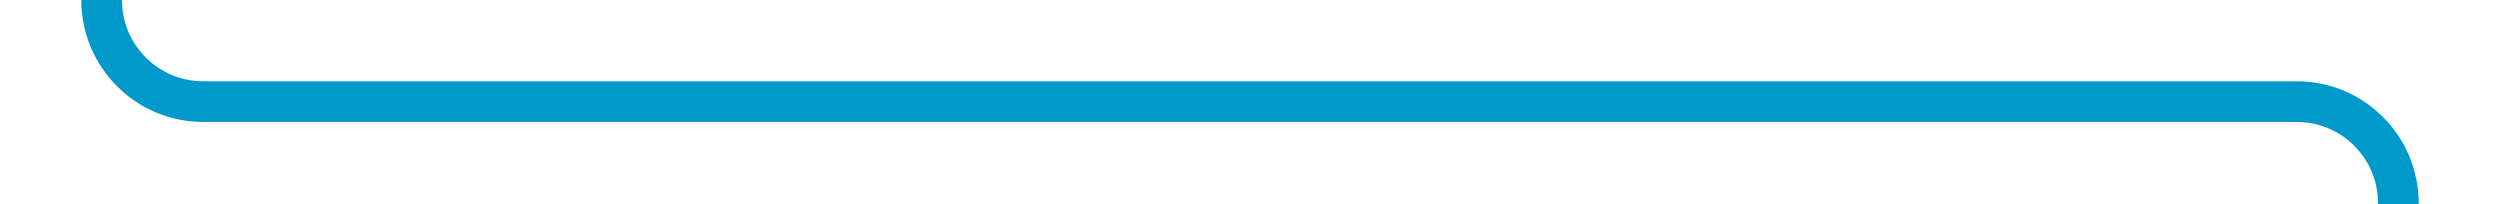
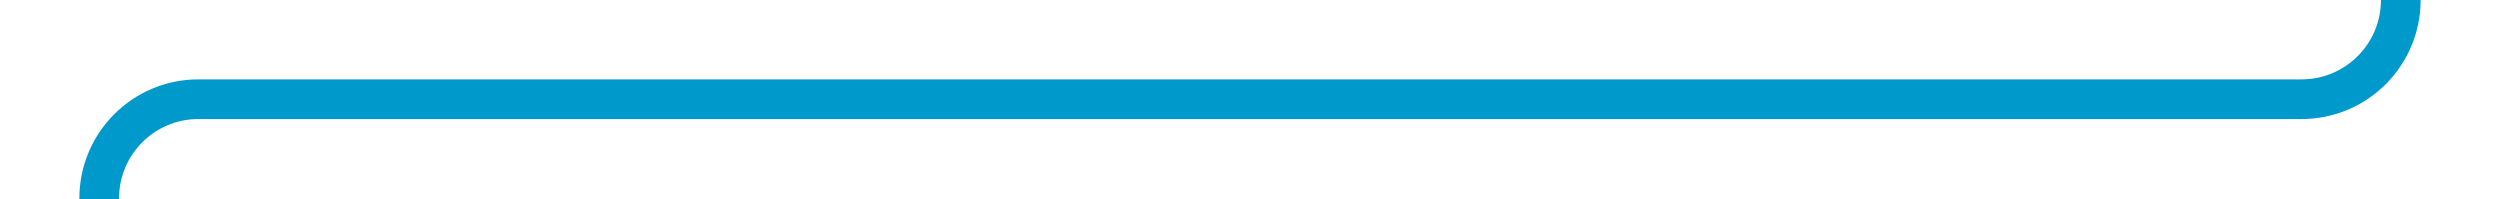
- <svg xmlns="http://www.w3.org/2000/svg" version="1.1" width="123px" height="10px" preserveAspectRatio="xMinYMid meet" viewBox="623 656  123 8">
-   <path d="M 628 636  L 628 655  A 5 5 0 0 0 633 660 L 736 660  A 5 5 0 0 1 741 665 L 741 690  " stroke-width="2" stroke="#0099cc" fill="none" />
+ <svg xmlns="http://www.w3.org/2000/svg" version="1.1" width="126px" height="10px" preserveAspectRatio="xMinYMid meet" viewBox="507 269  126 8">
+   <path d="M 512 299  L 512 278  A 5 5 0 0 1 517 273 L 623 273  A 5 5 0 0 0 628 268 L 628 247  " stroke-width="2" stroke="#0099cc" fill="none" />
</svg>
